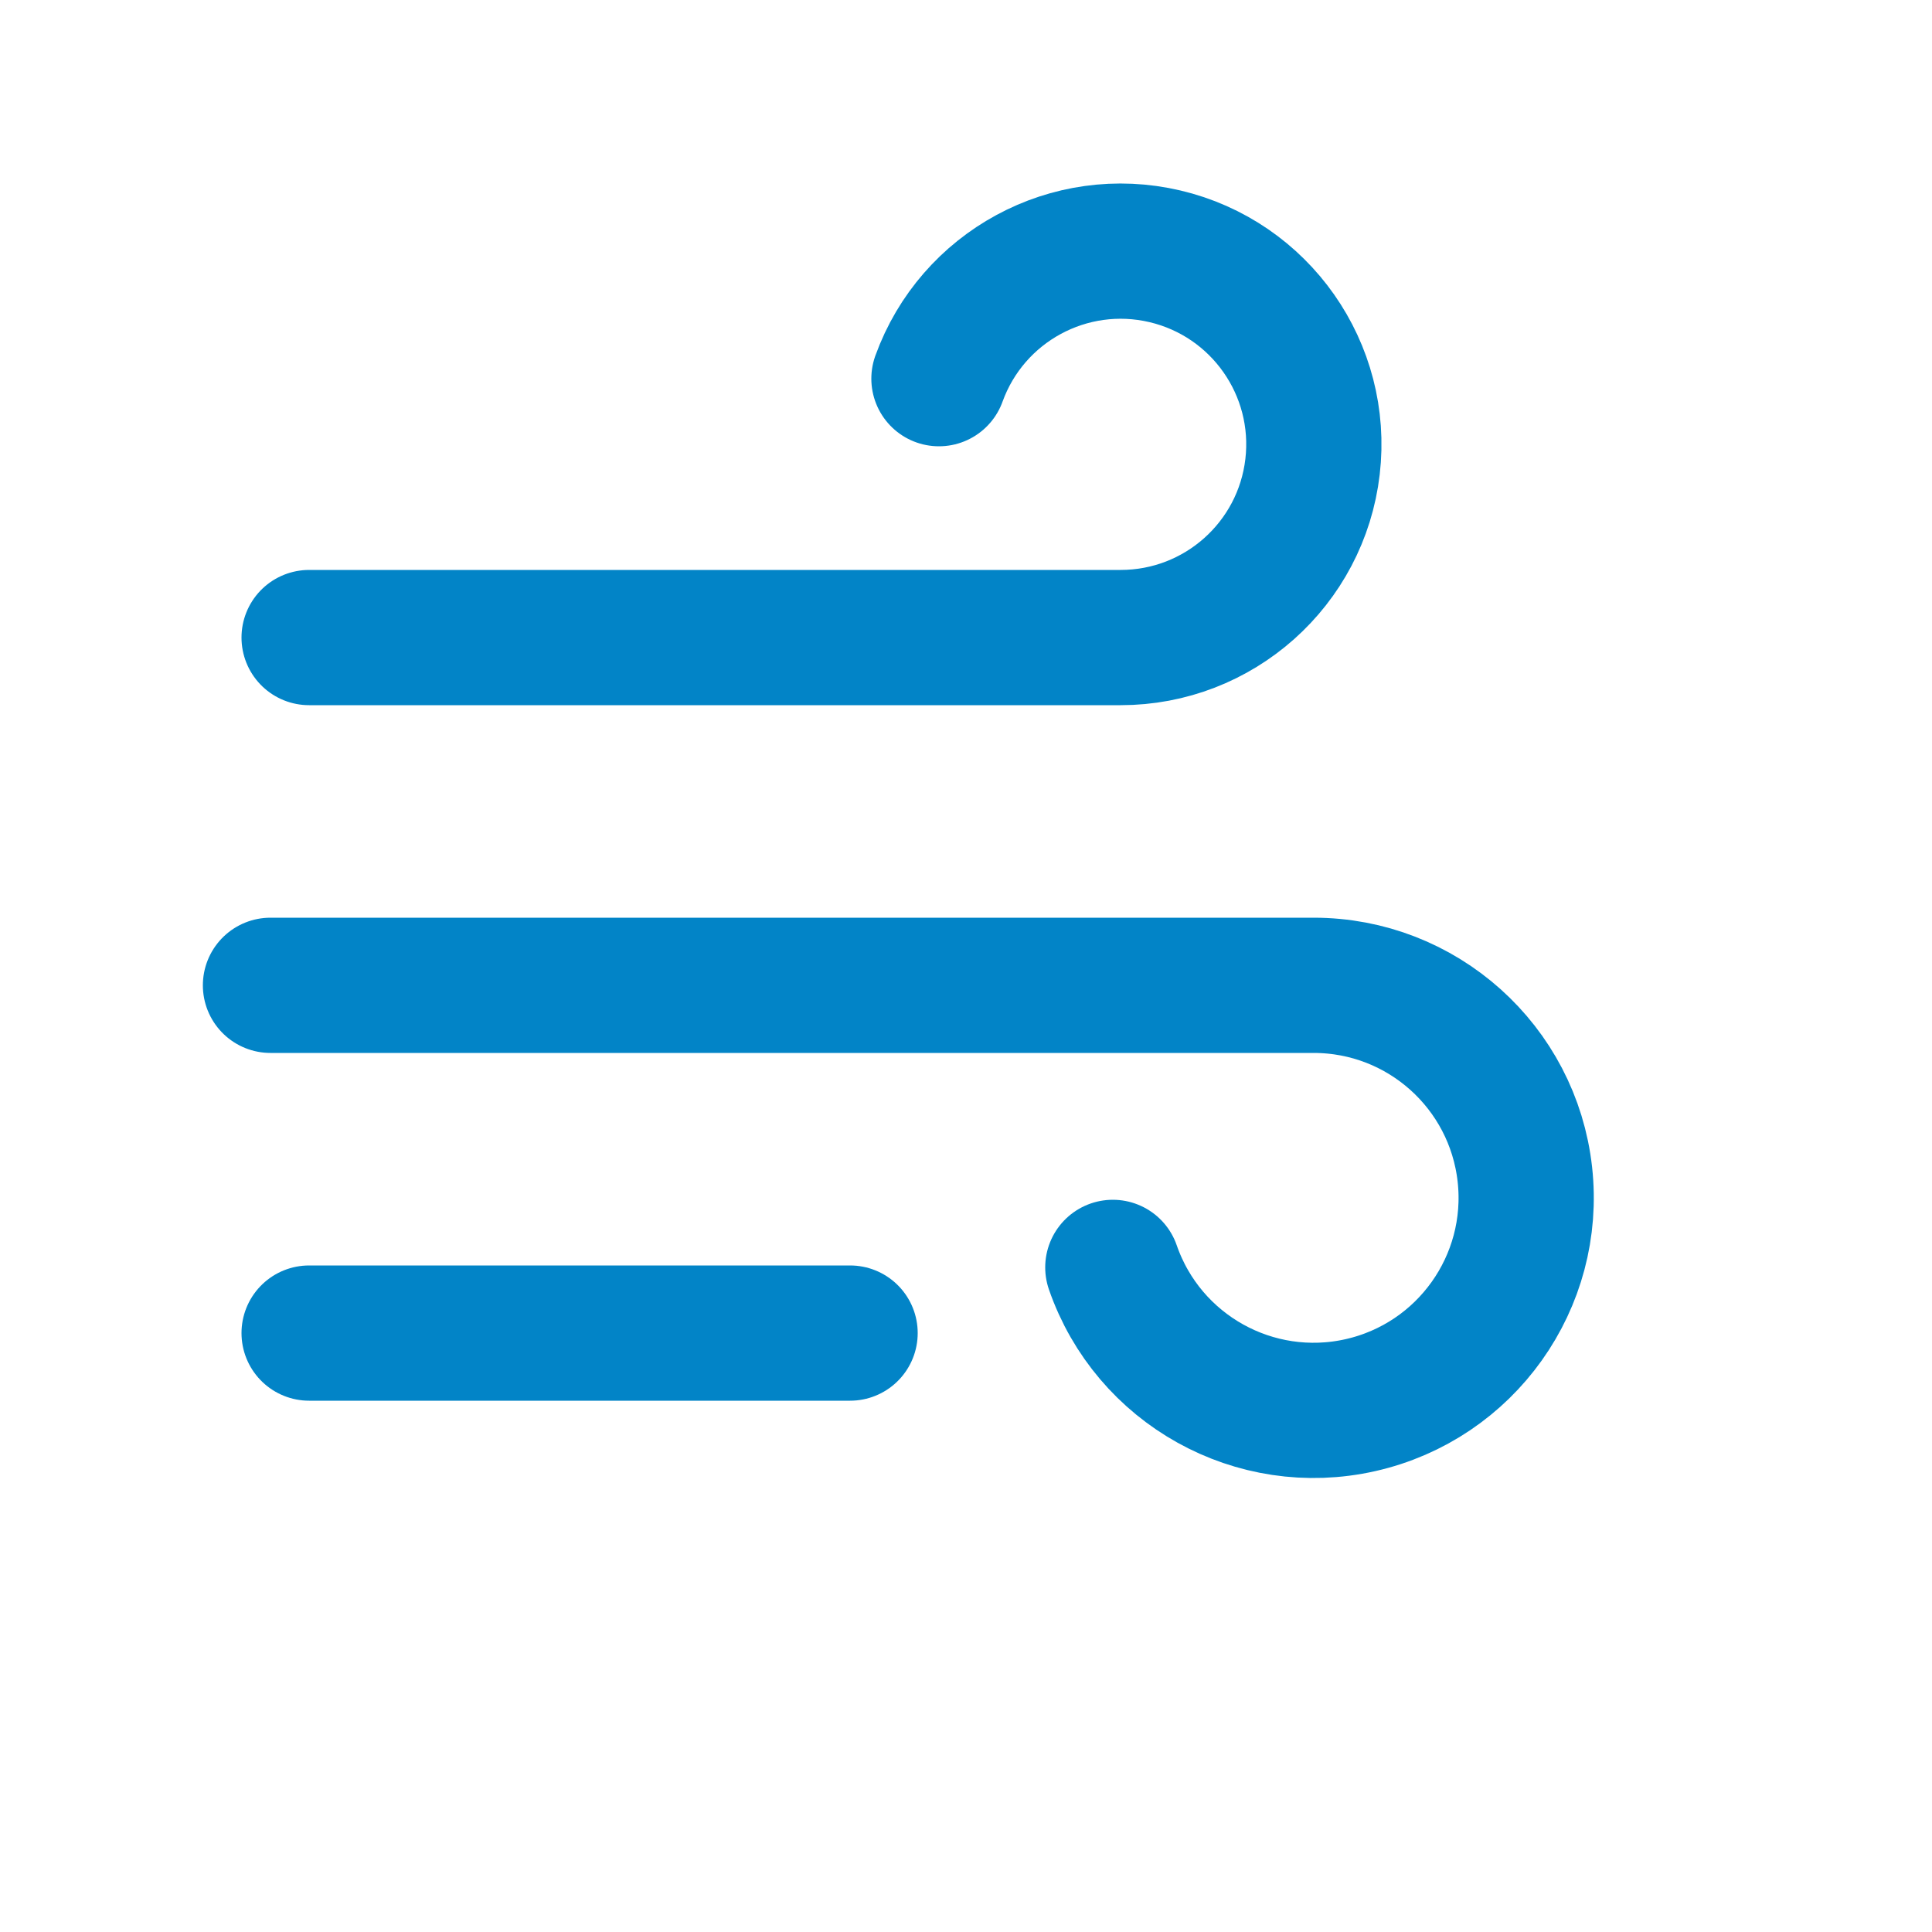
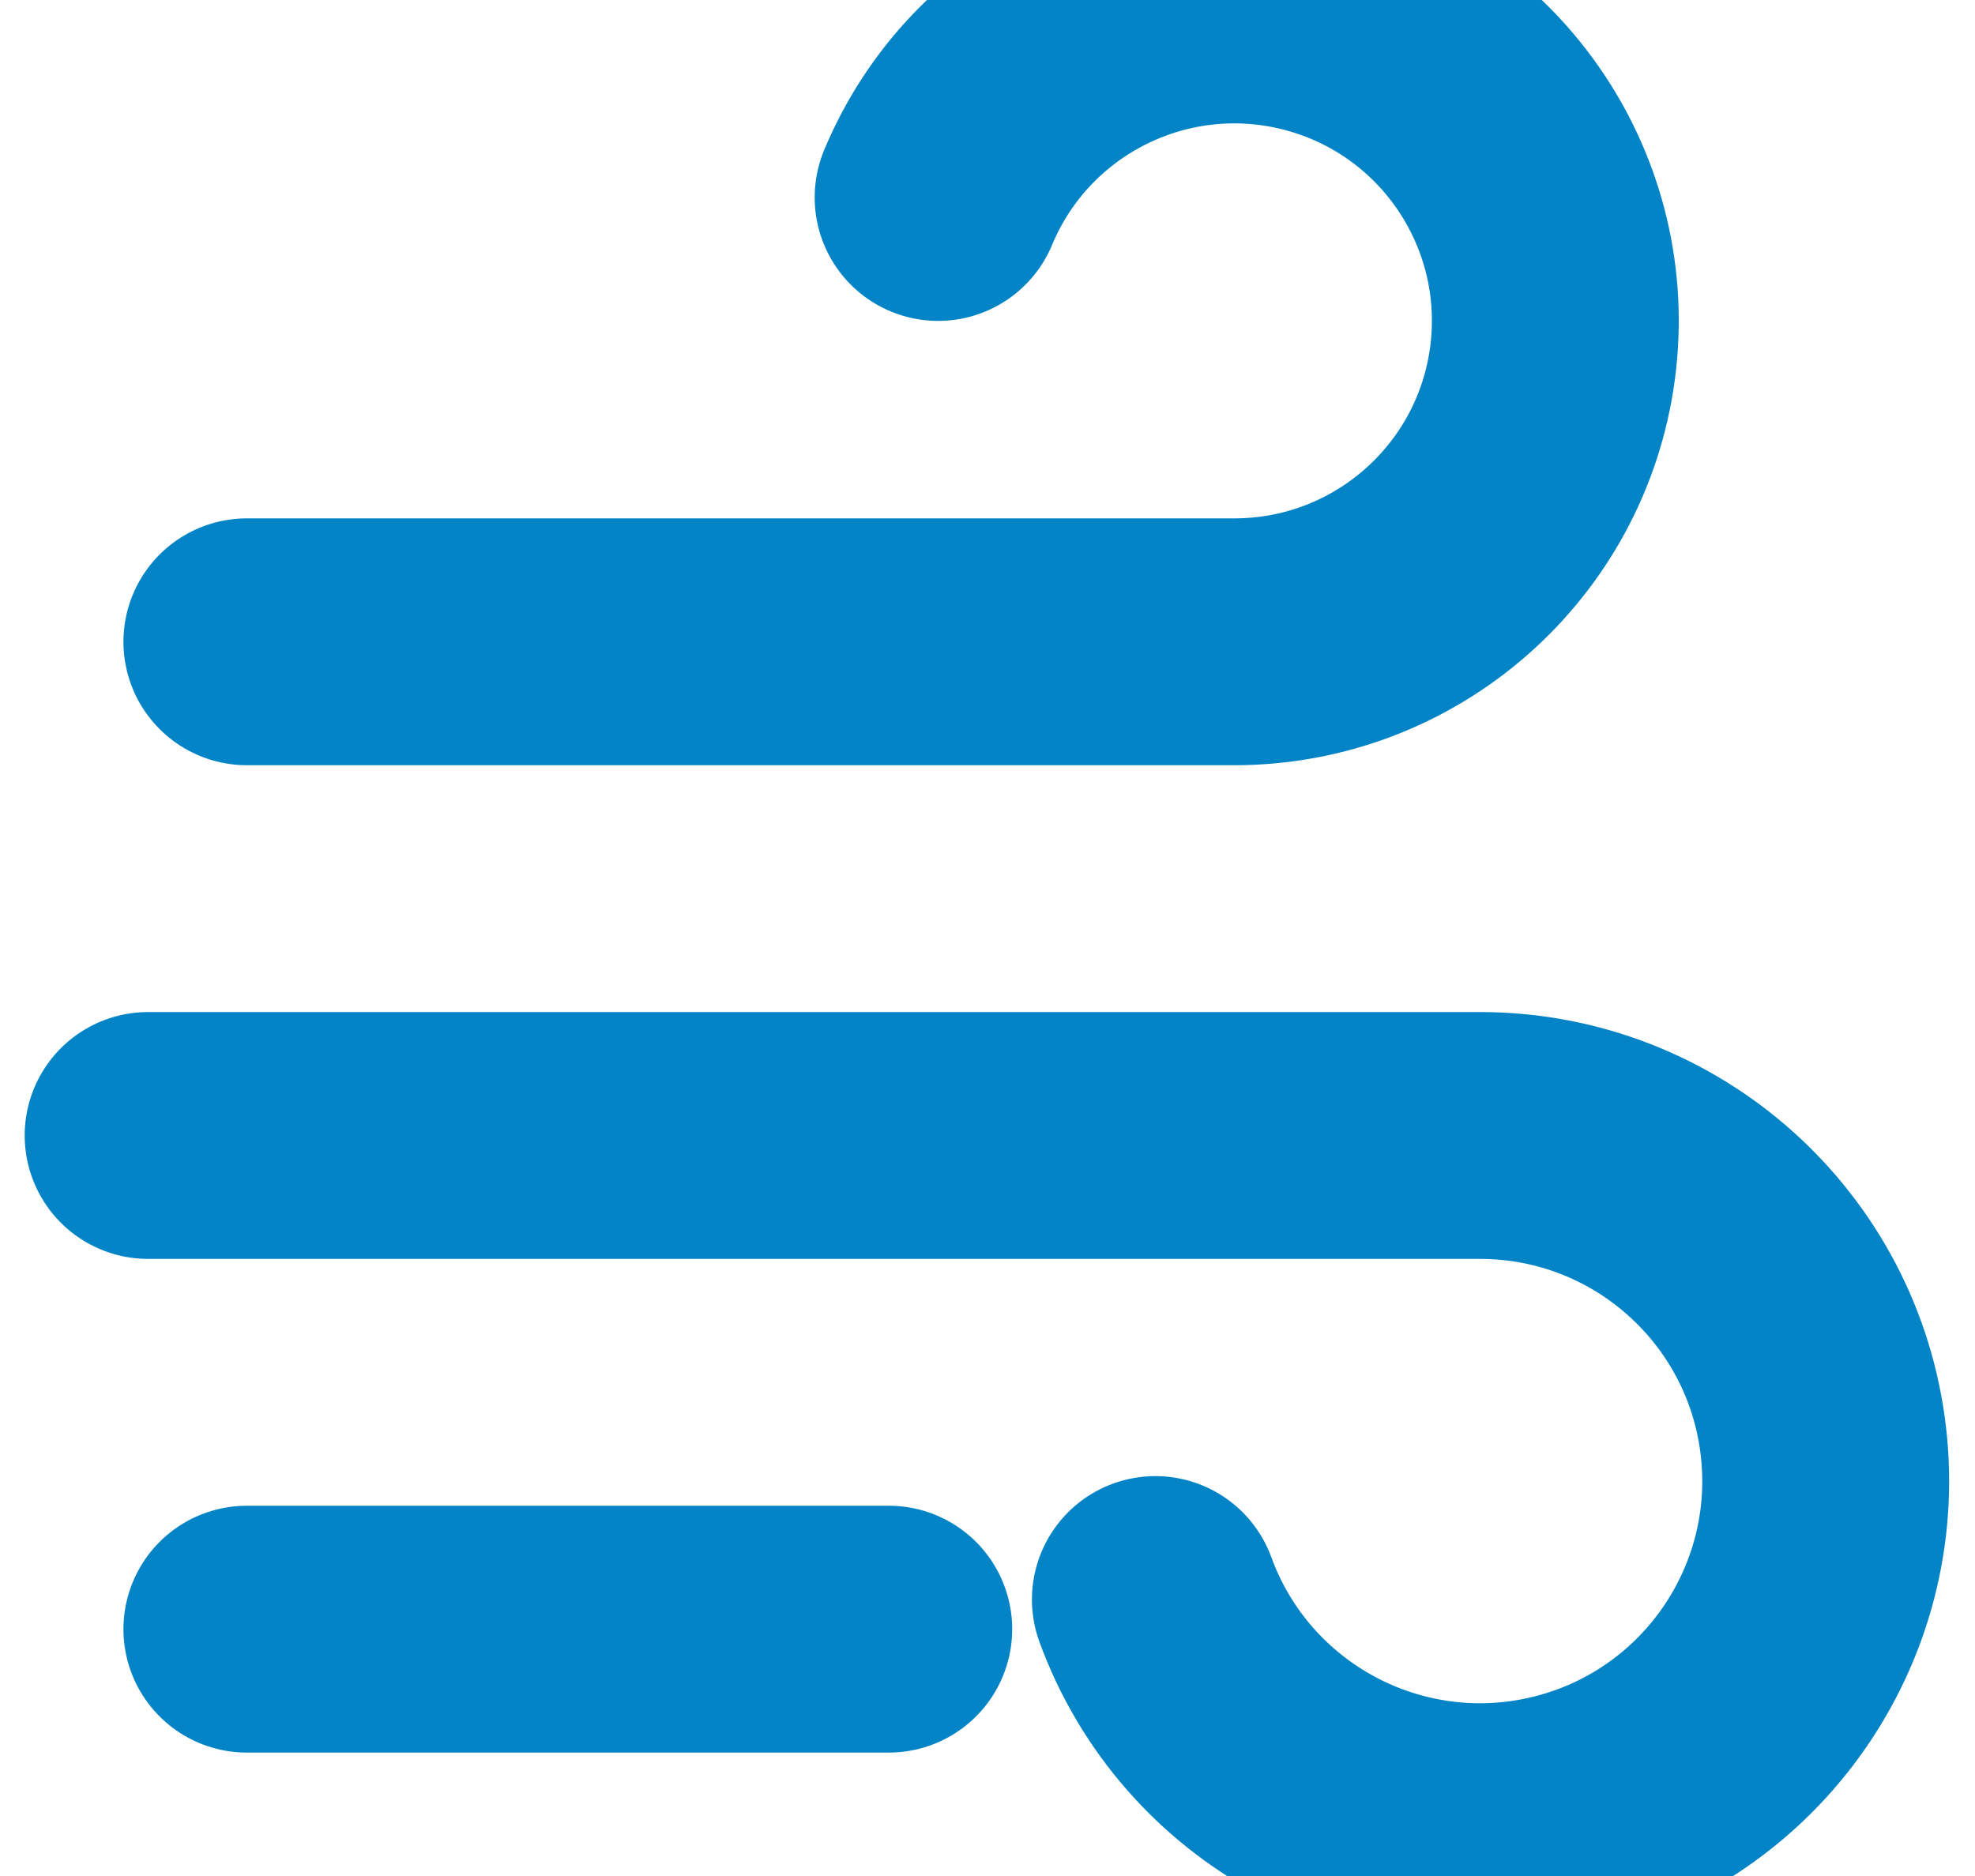
- <svg xmlns="http://www.w3.org/2000/svg" viewBox="0 0 100 100" fill="none" stroke="#0284C7" stroke-width="7" stroke-linecap="round" stroke-linejoin="round" role="img" aria-label="SkyBreeze">
-   <path d="M16 33h42a10 10 0 1 0-9.4-13.4" />
-   <path d="M14 51h54a11 11 0 1 1-10.4 14.6" />
-   <path d="M16 69h28" />
+ <svg xmlns="http://www.w3.org/2000/svg" viewBox="-2 -4 40 38" fill="none" stroke="#0284C7" stroke-width="5" stroke-linecap="round" stroke-linejoin="round" role="img" aria-label="SkyBreeze">
+   <path d="M3 9h20a6.5 6.5 0 1 0-6-9" />
+   <path d="M1 19h27a7 7 0 1 1-6.6 9.4" />
+   <path d="M3 29h13" />
</svg>
